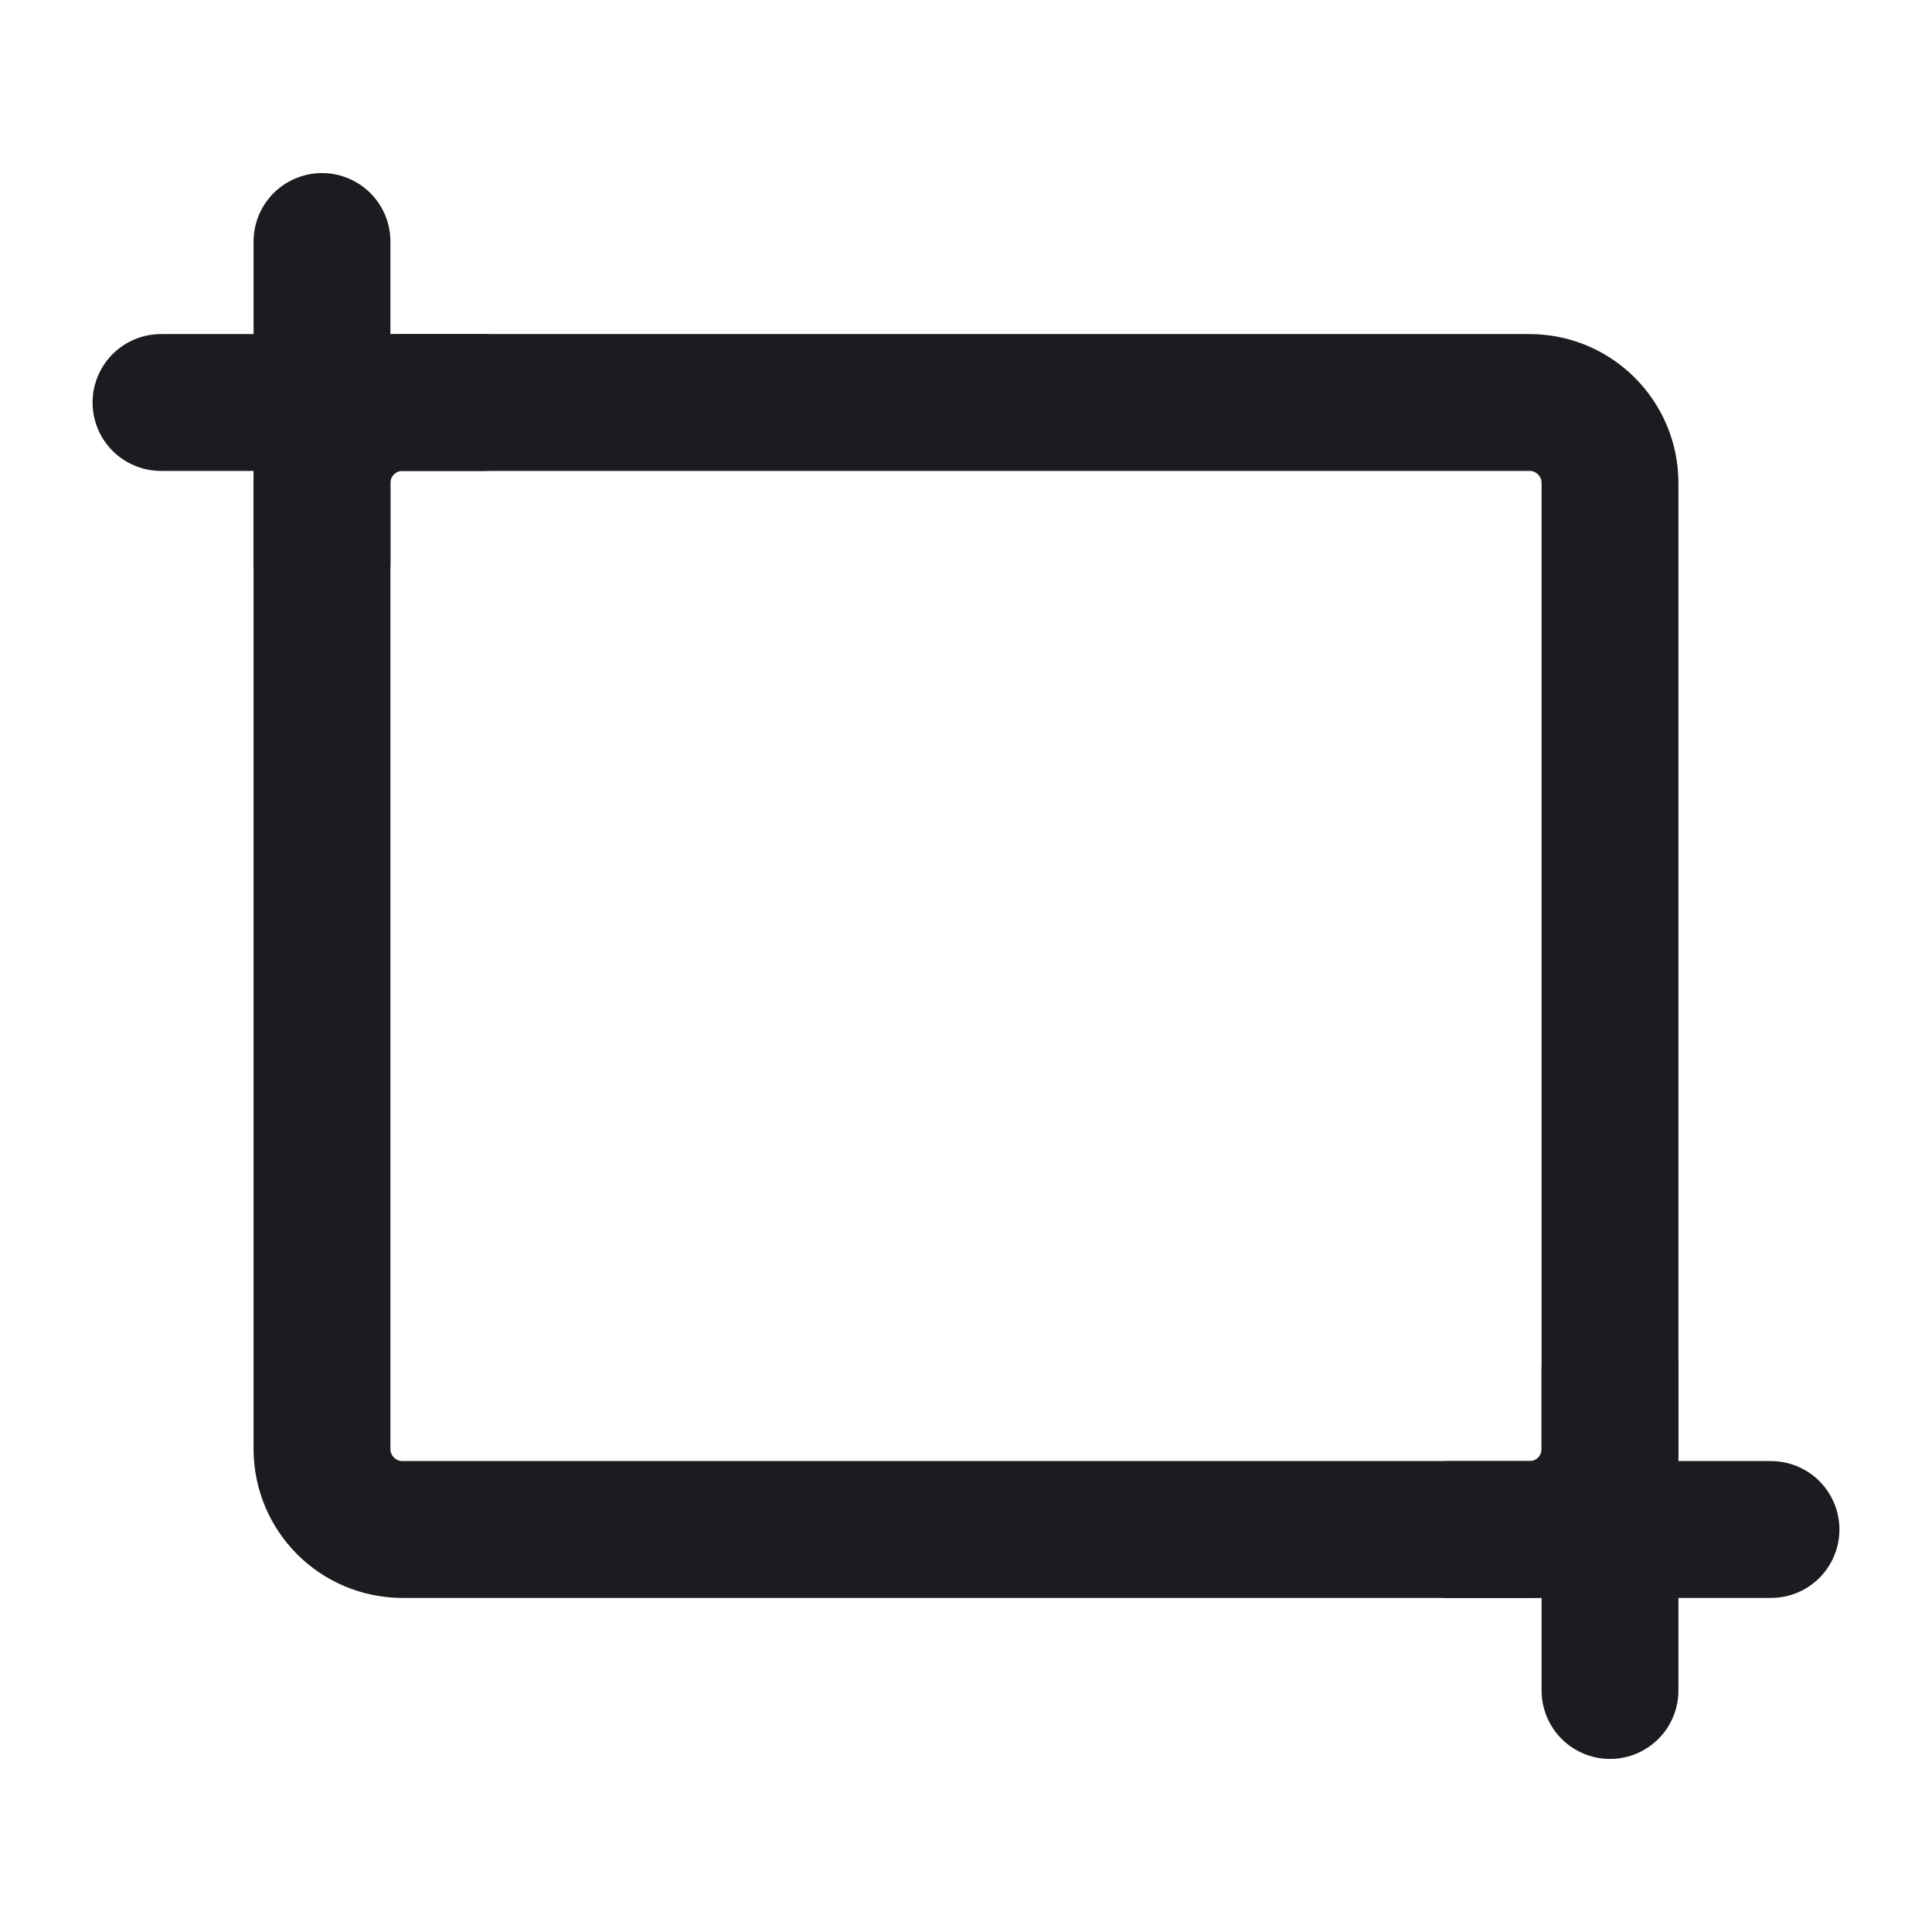
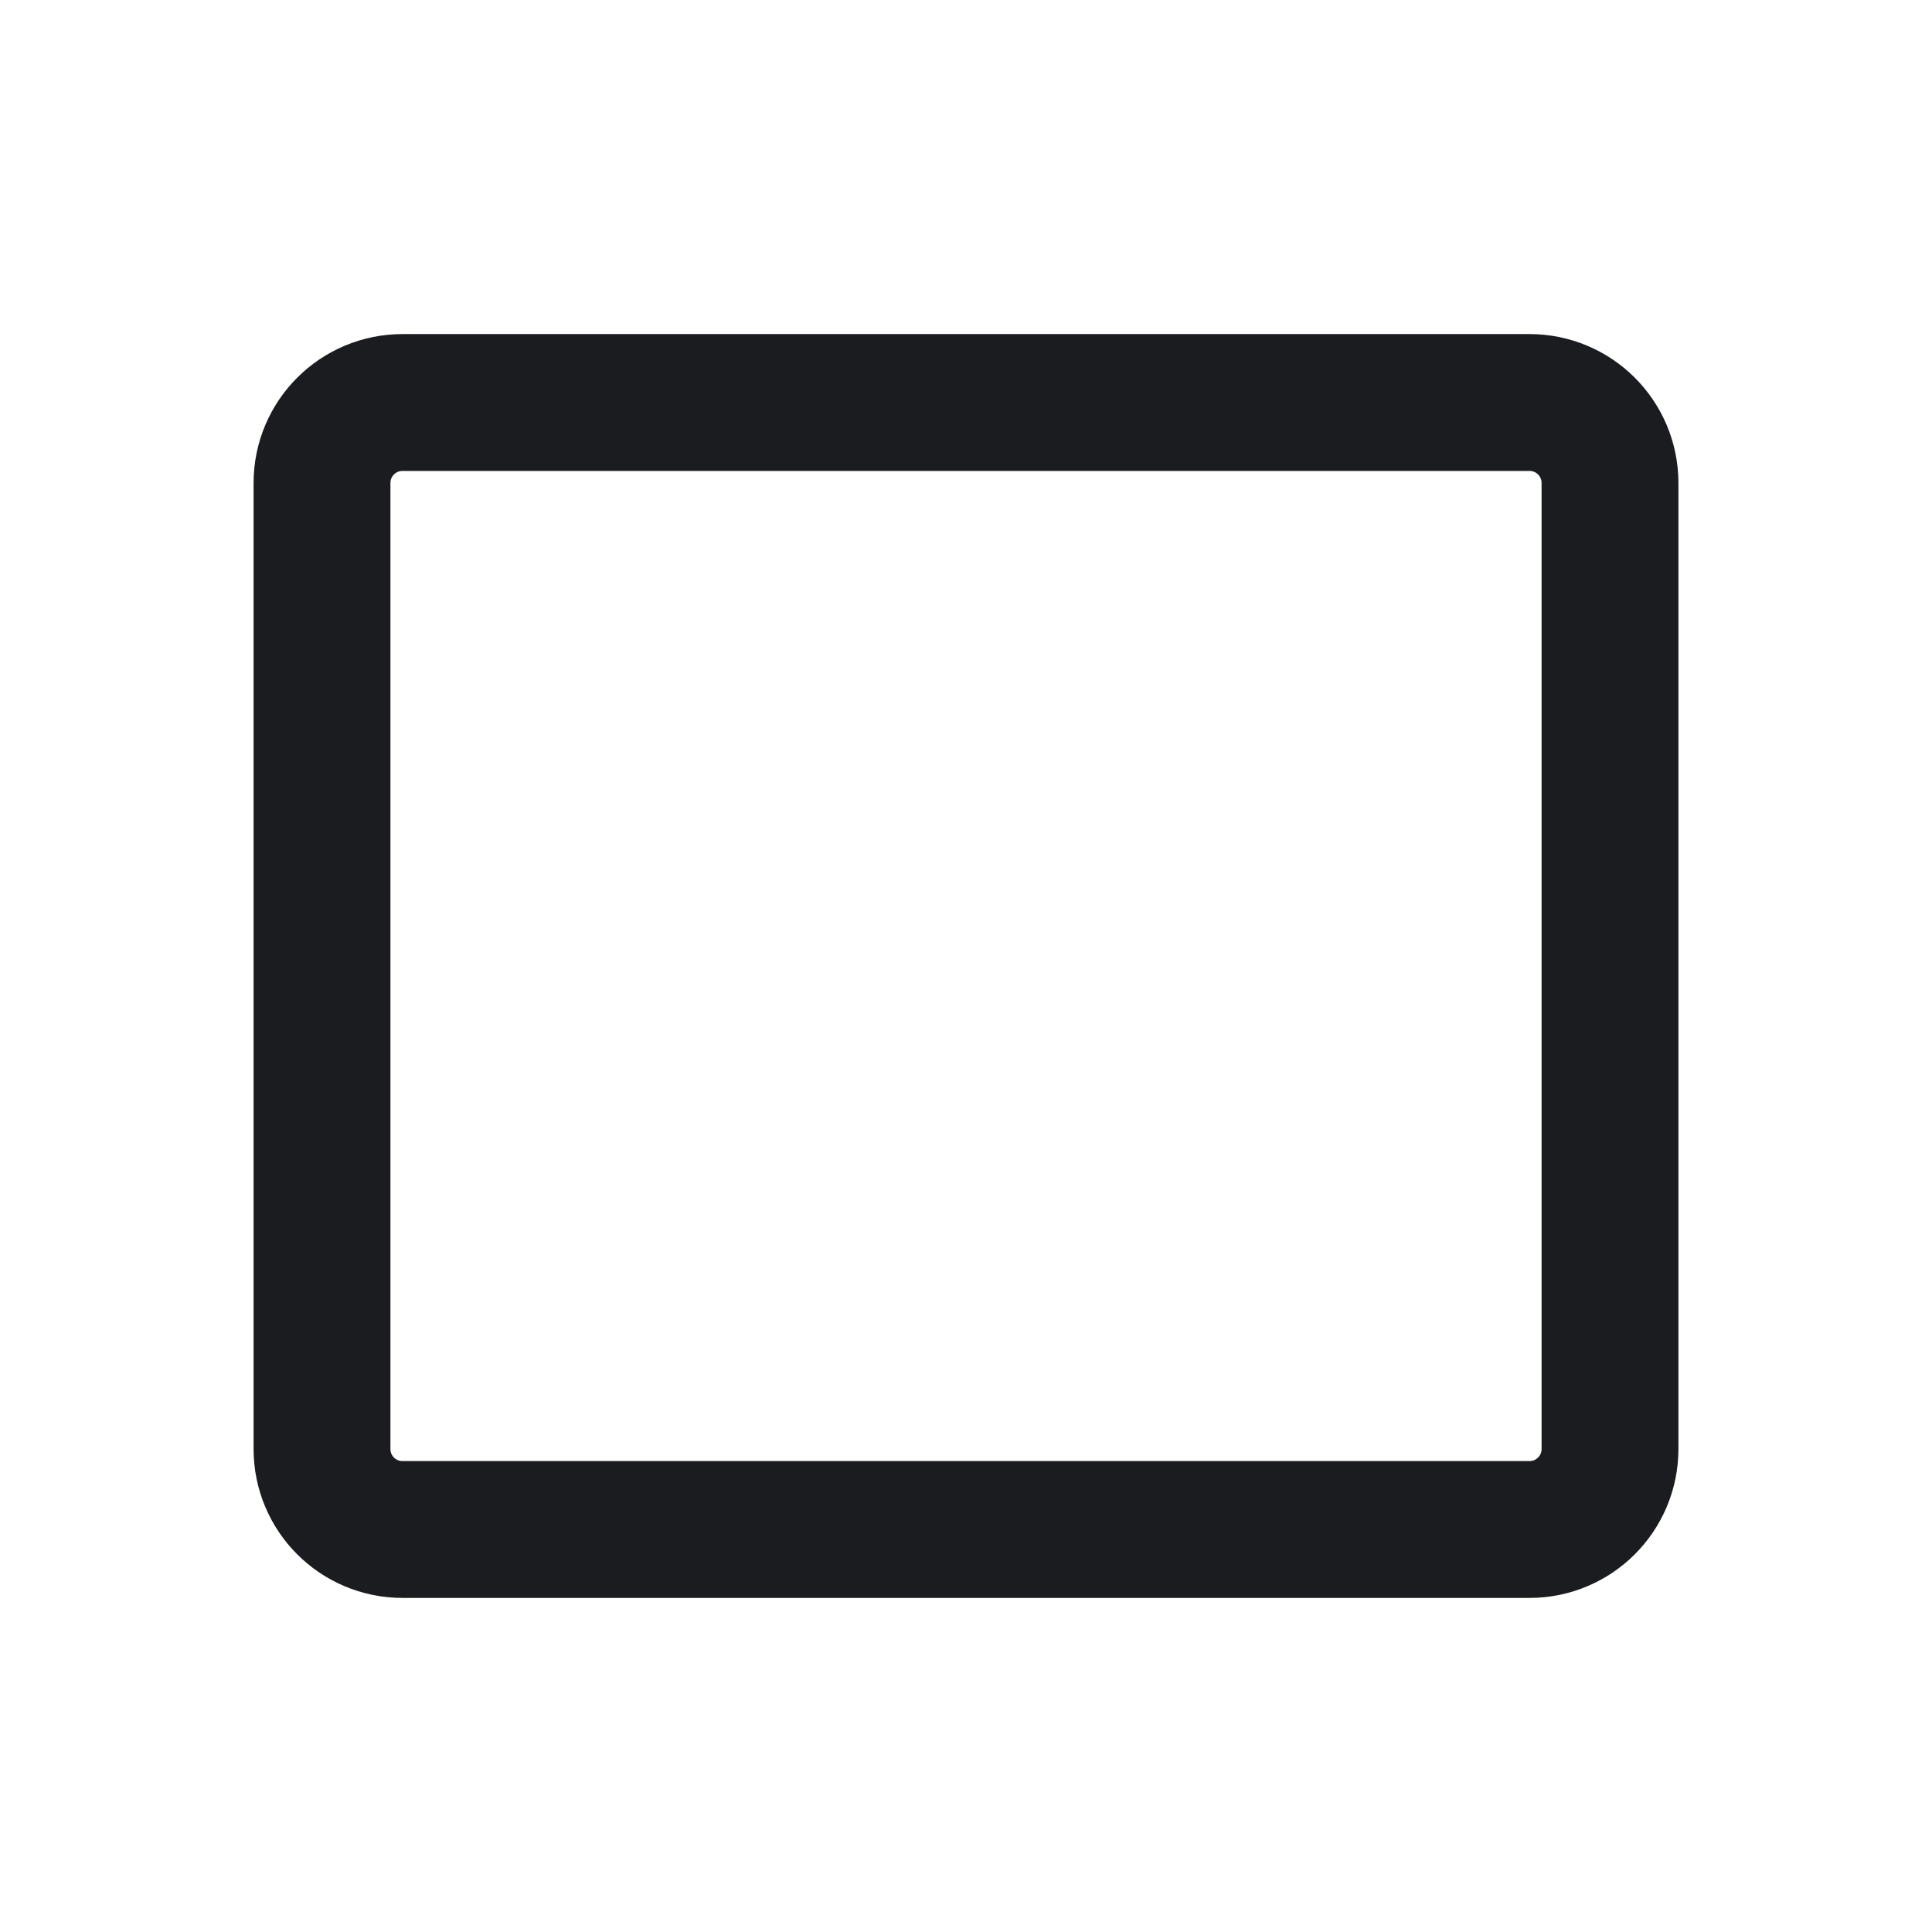
<svg xmlns="http://www.w3.org/2000/svg" width="24" height="24" viewBox="0 0 24 24" fill="none" stroke="#1A1C1F" stroke-width="1.7" stroke-linecap="round" stroke-linejoin="round">
  <rect x="4" y="5" width="16" height="14" rx="1" />
-   <path d="M2 5h4M4 3v4M18 19h4M20 17v4" />
</svg>
